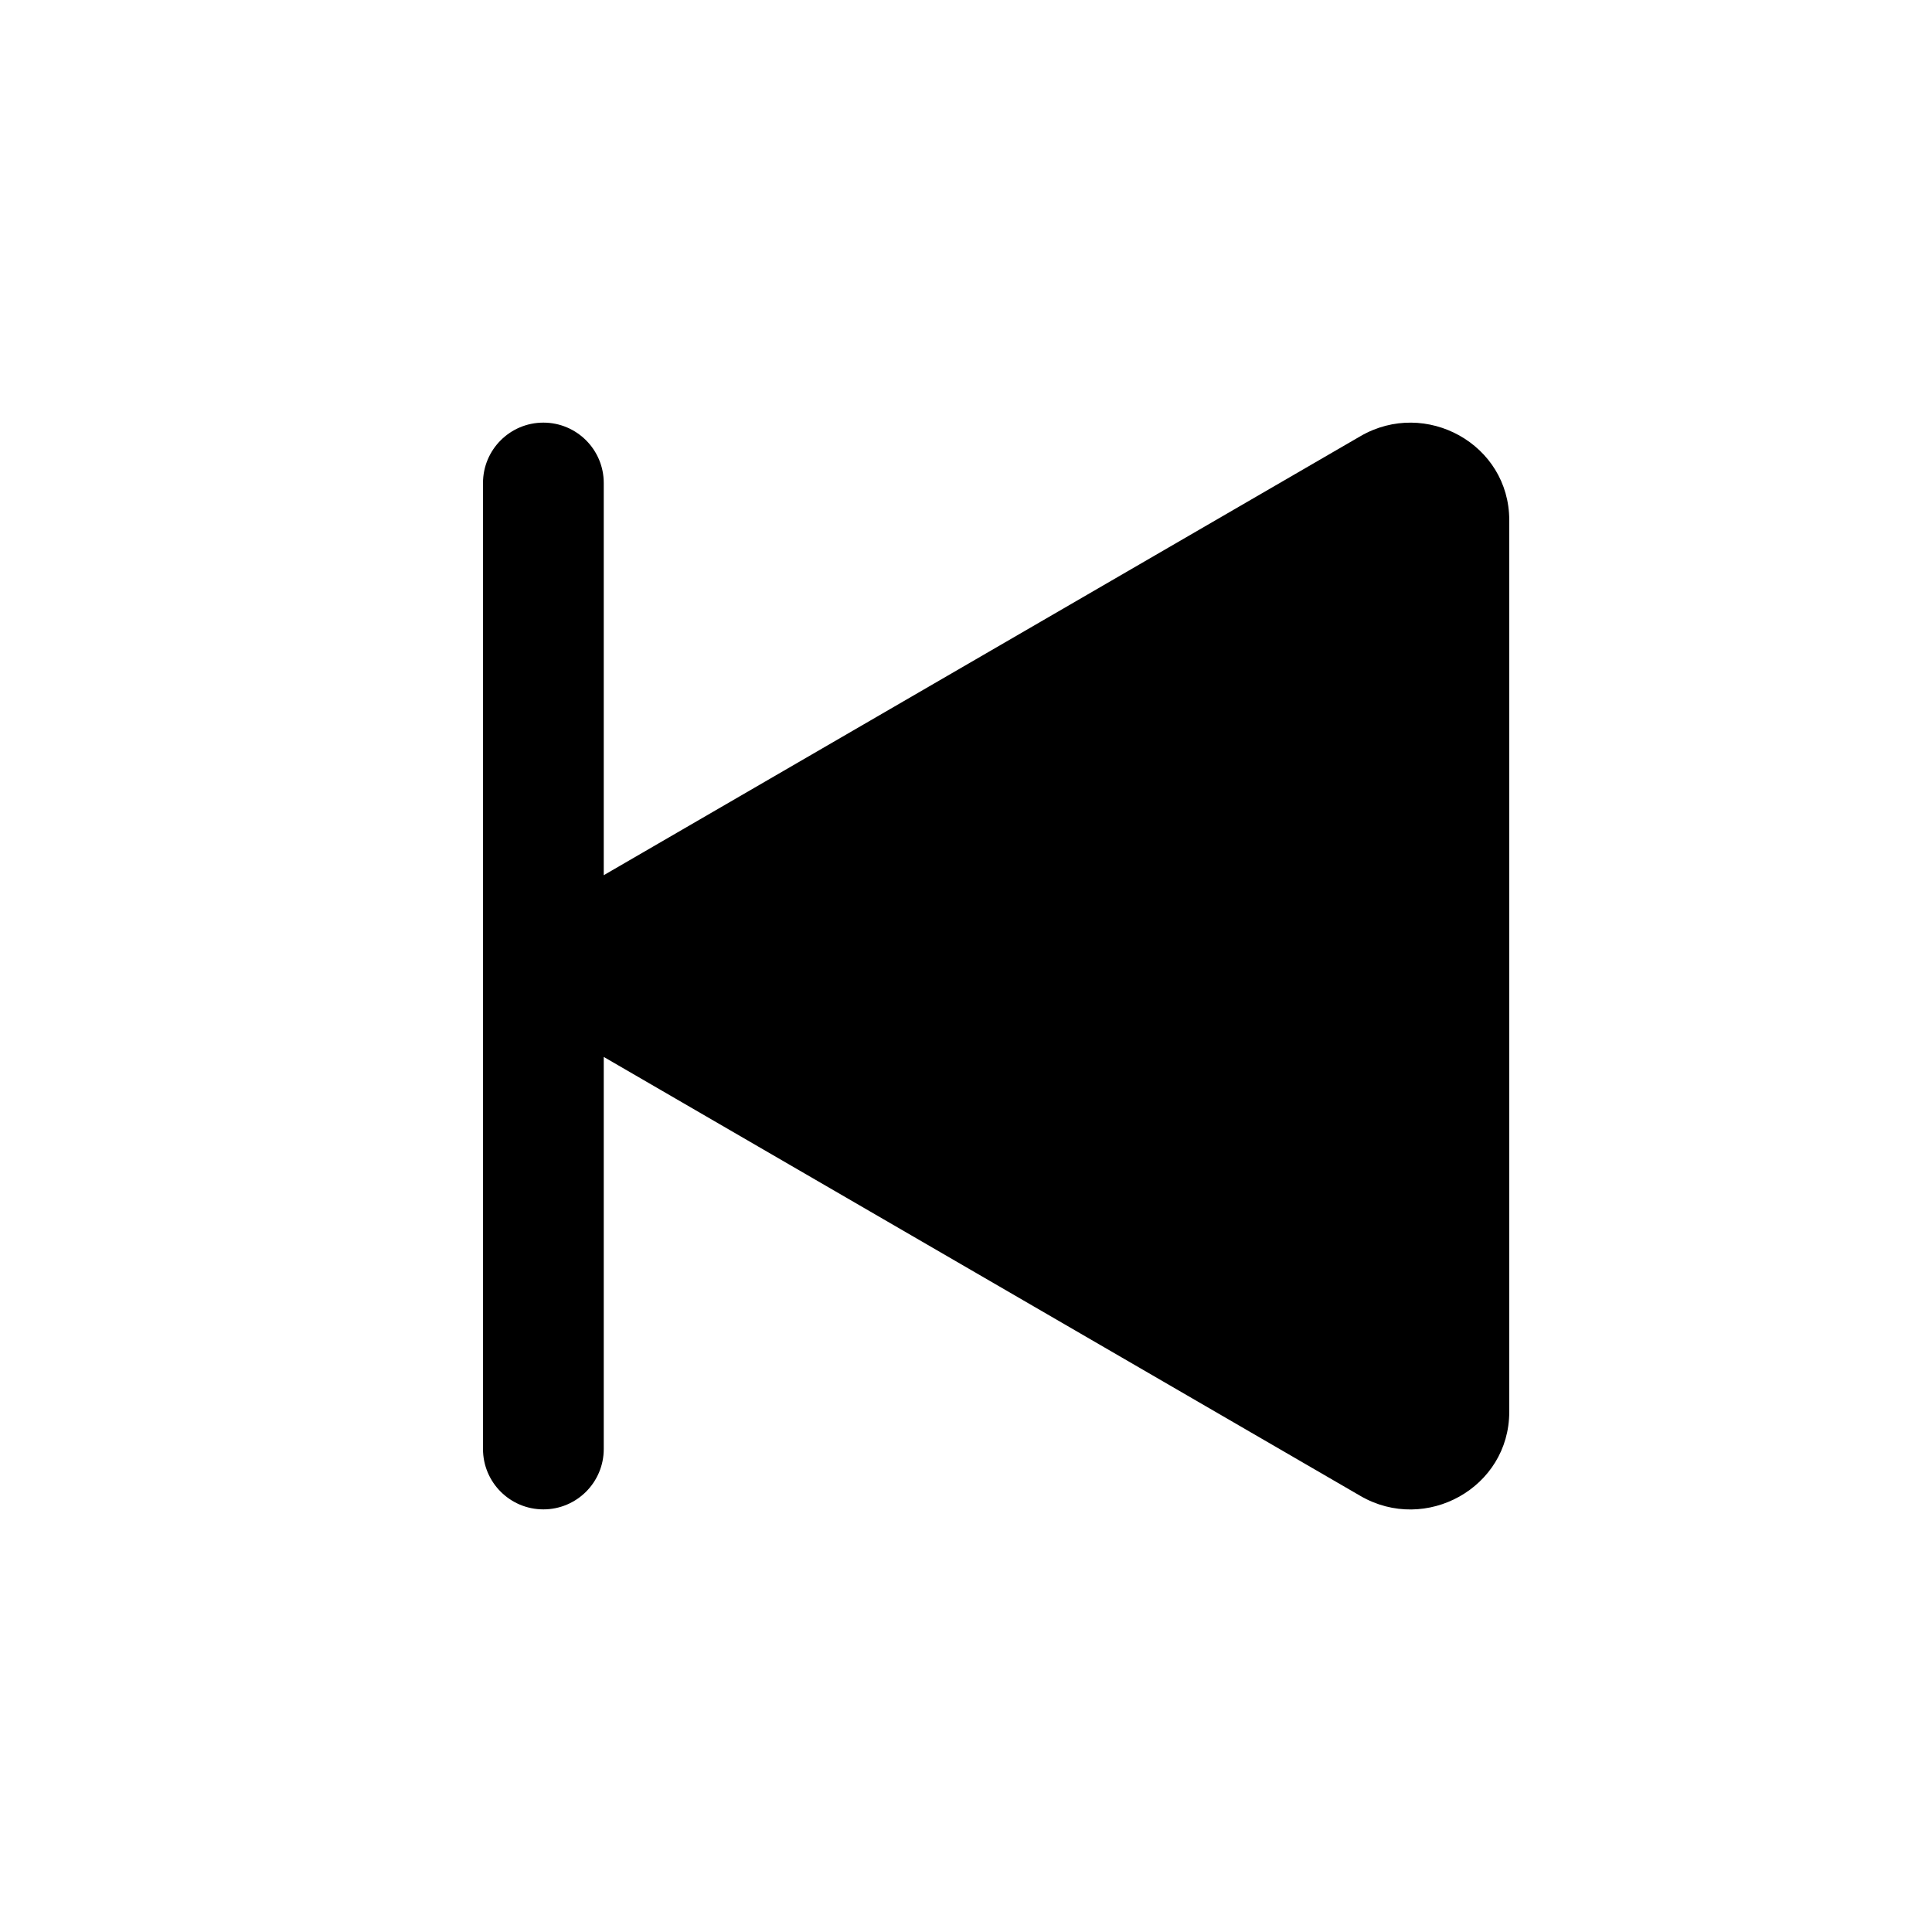
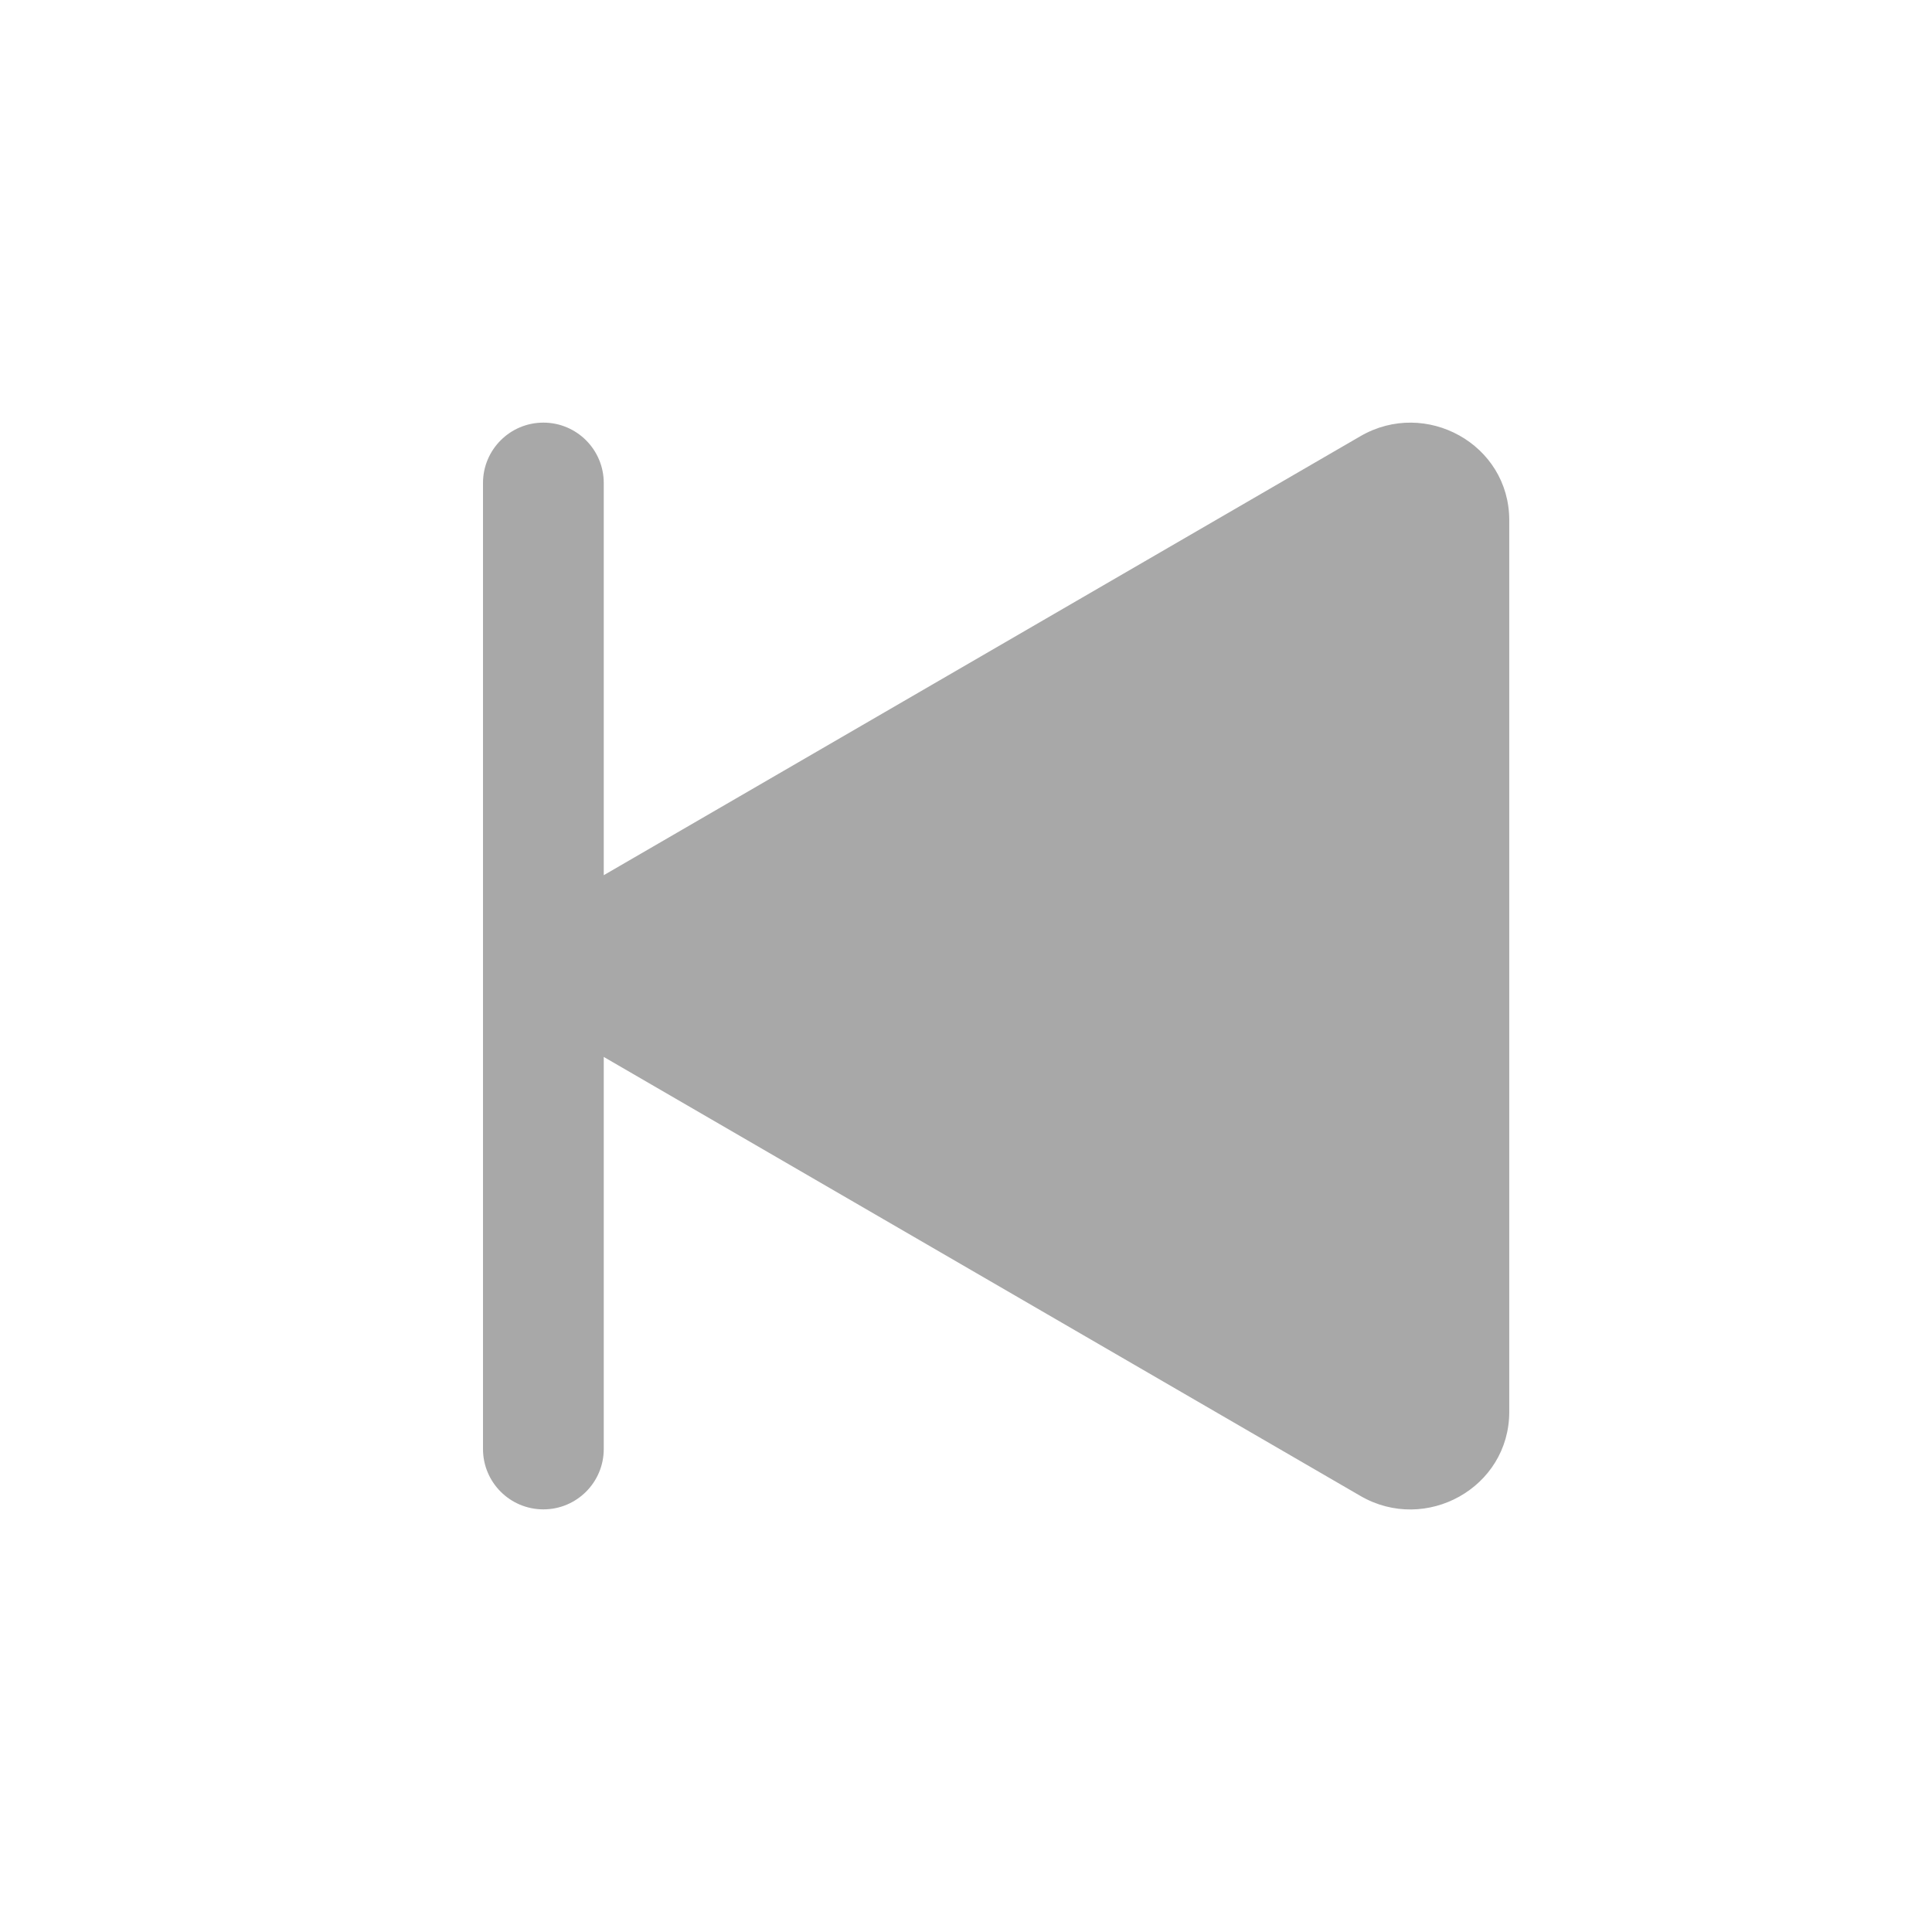
- <svg xmlns="http://www.w3.org/2000/svg" width="16" height="16" fill="currentColor" class="bi bi-skip-start-fill" viewBox="0 0 16 16">
+ <svg xmlns="http://www.w3.org/2000/svg" color="#a8a8a8" width="16" height="16" fill="currentColor" class="bi bi-skip-start-fill" viewBox="0 0 16 16">
  <path d="M4 4a.5.5 0 0 1 1 0v3.248l6.267-3.636c.54-.313 1.232.066 1.232.696v7.384c0 .63-.692 1.01-1.232.697L5 8.753V12a.5.5 0 0 1-1 0V4z" />
</svg>
